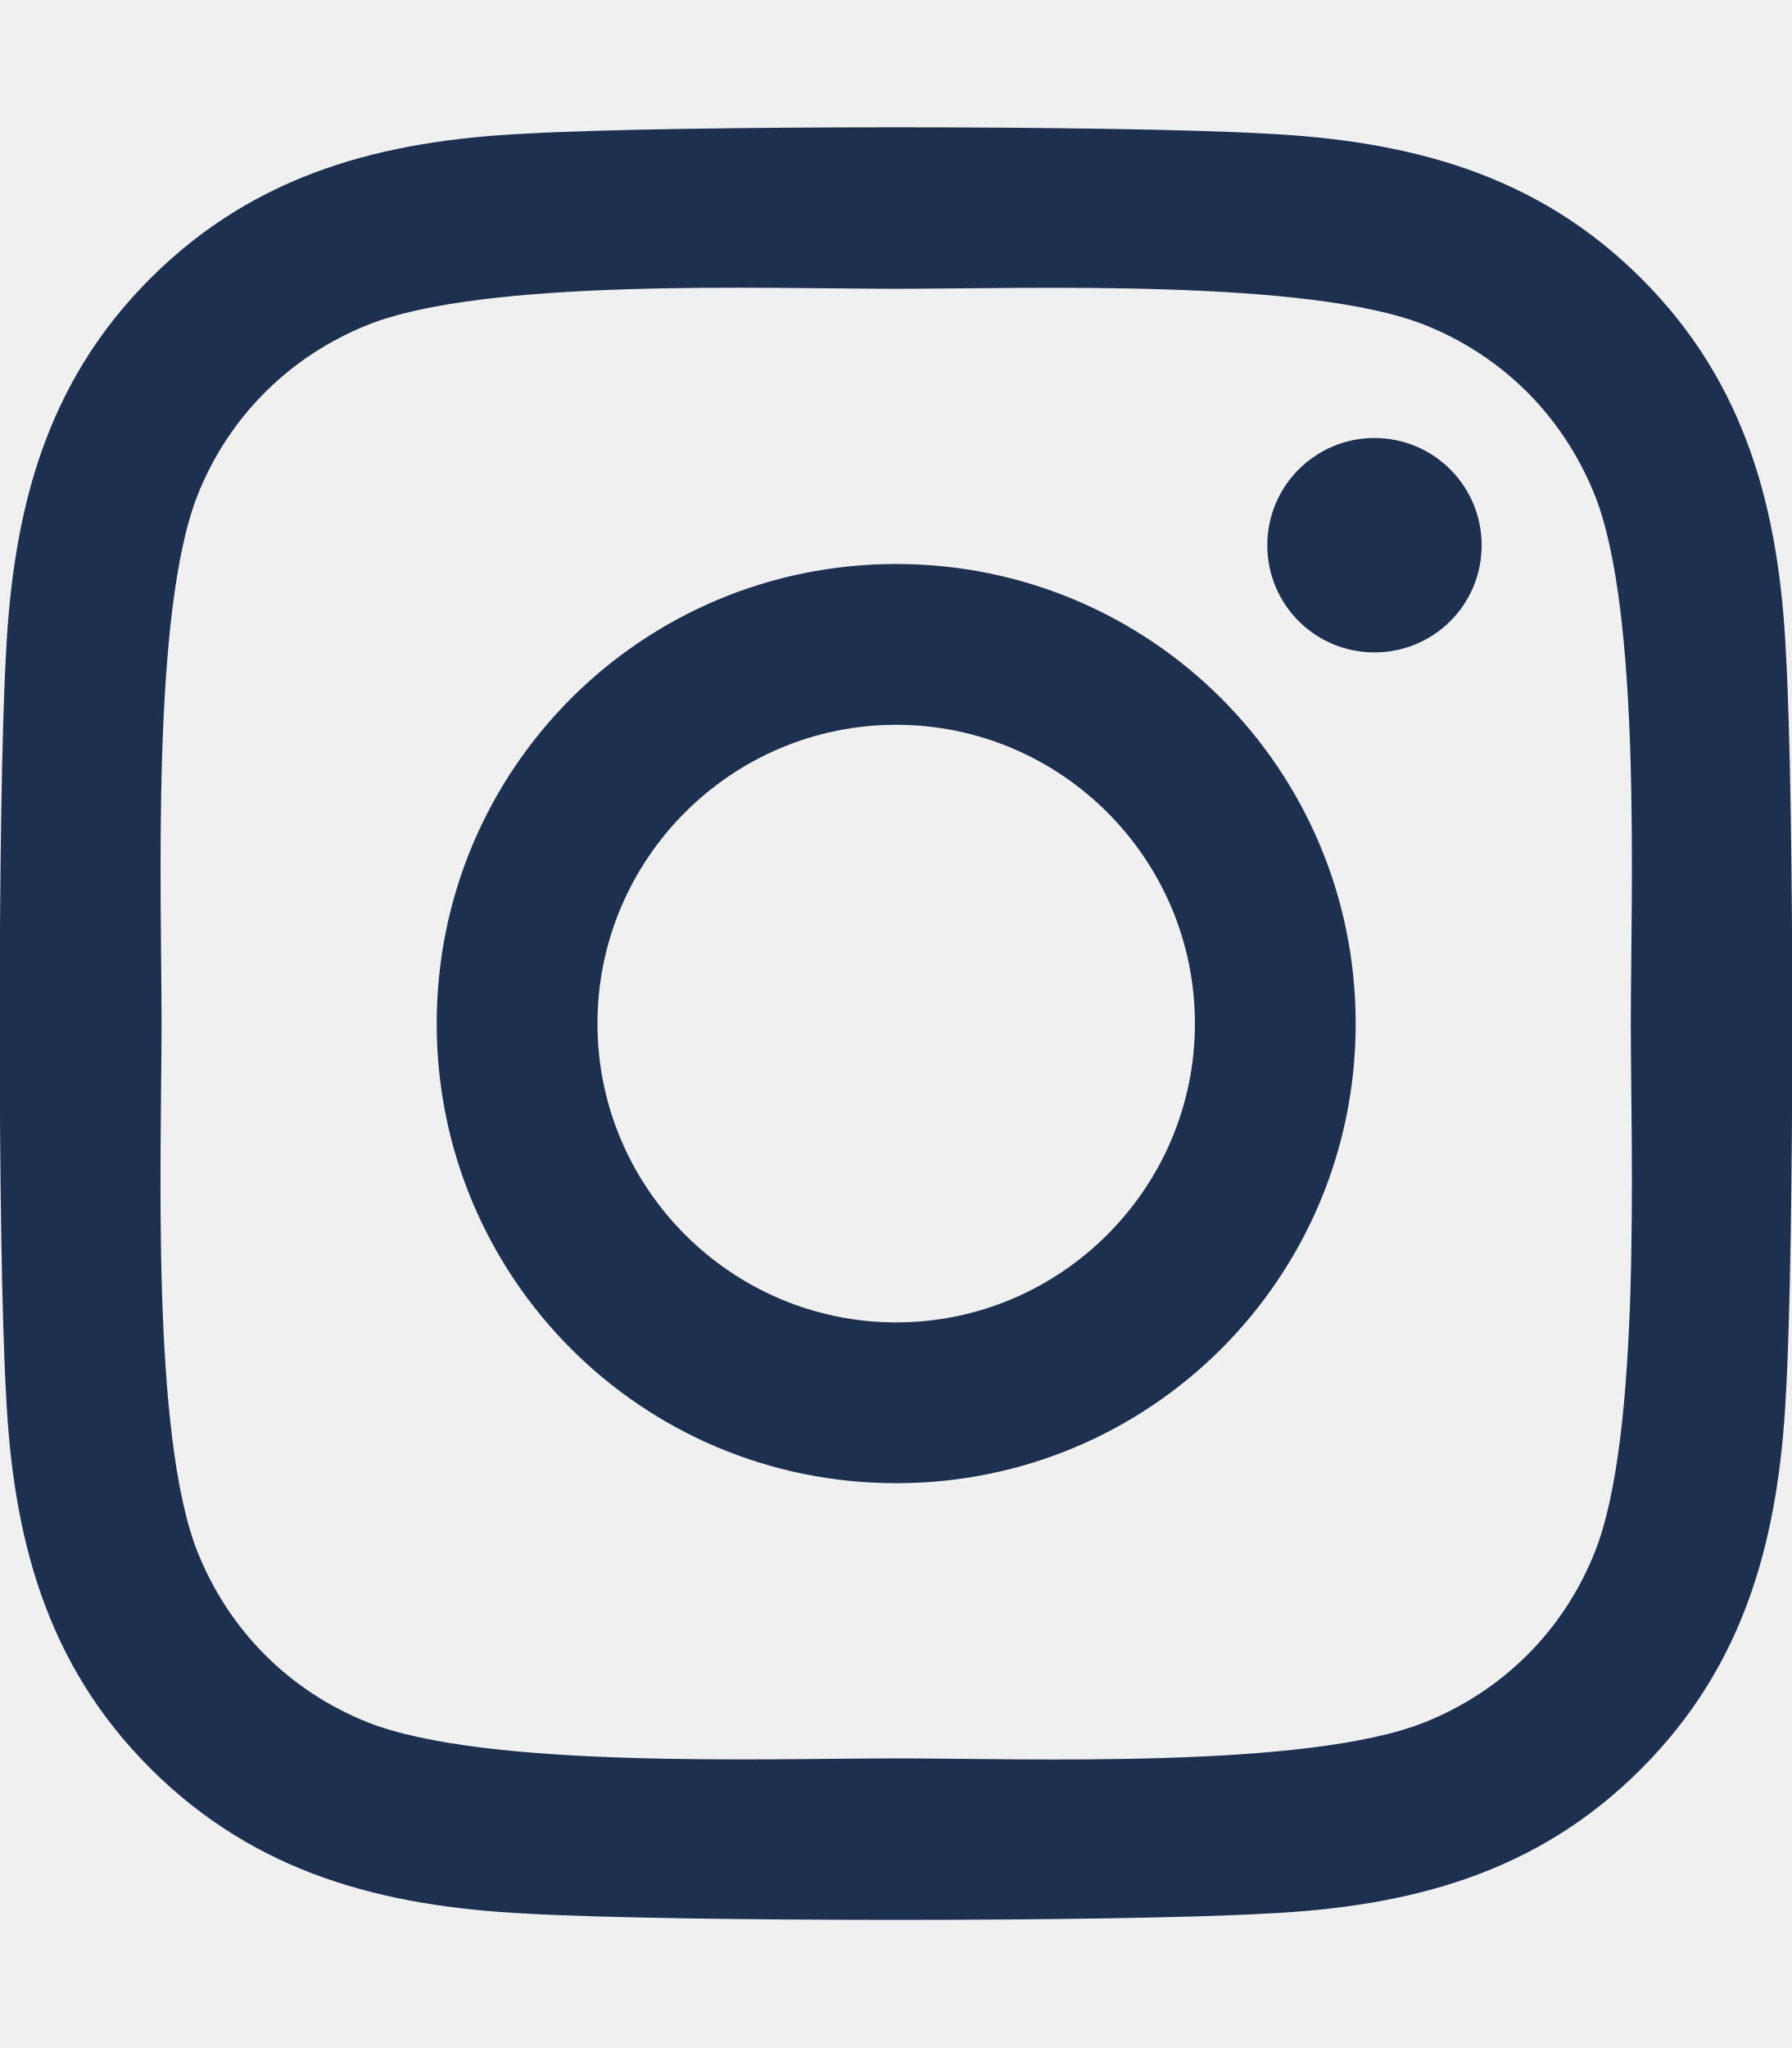
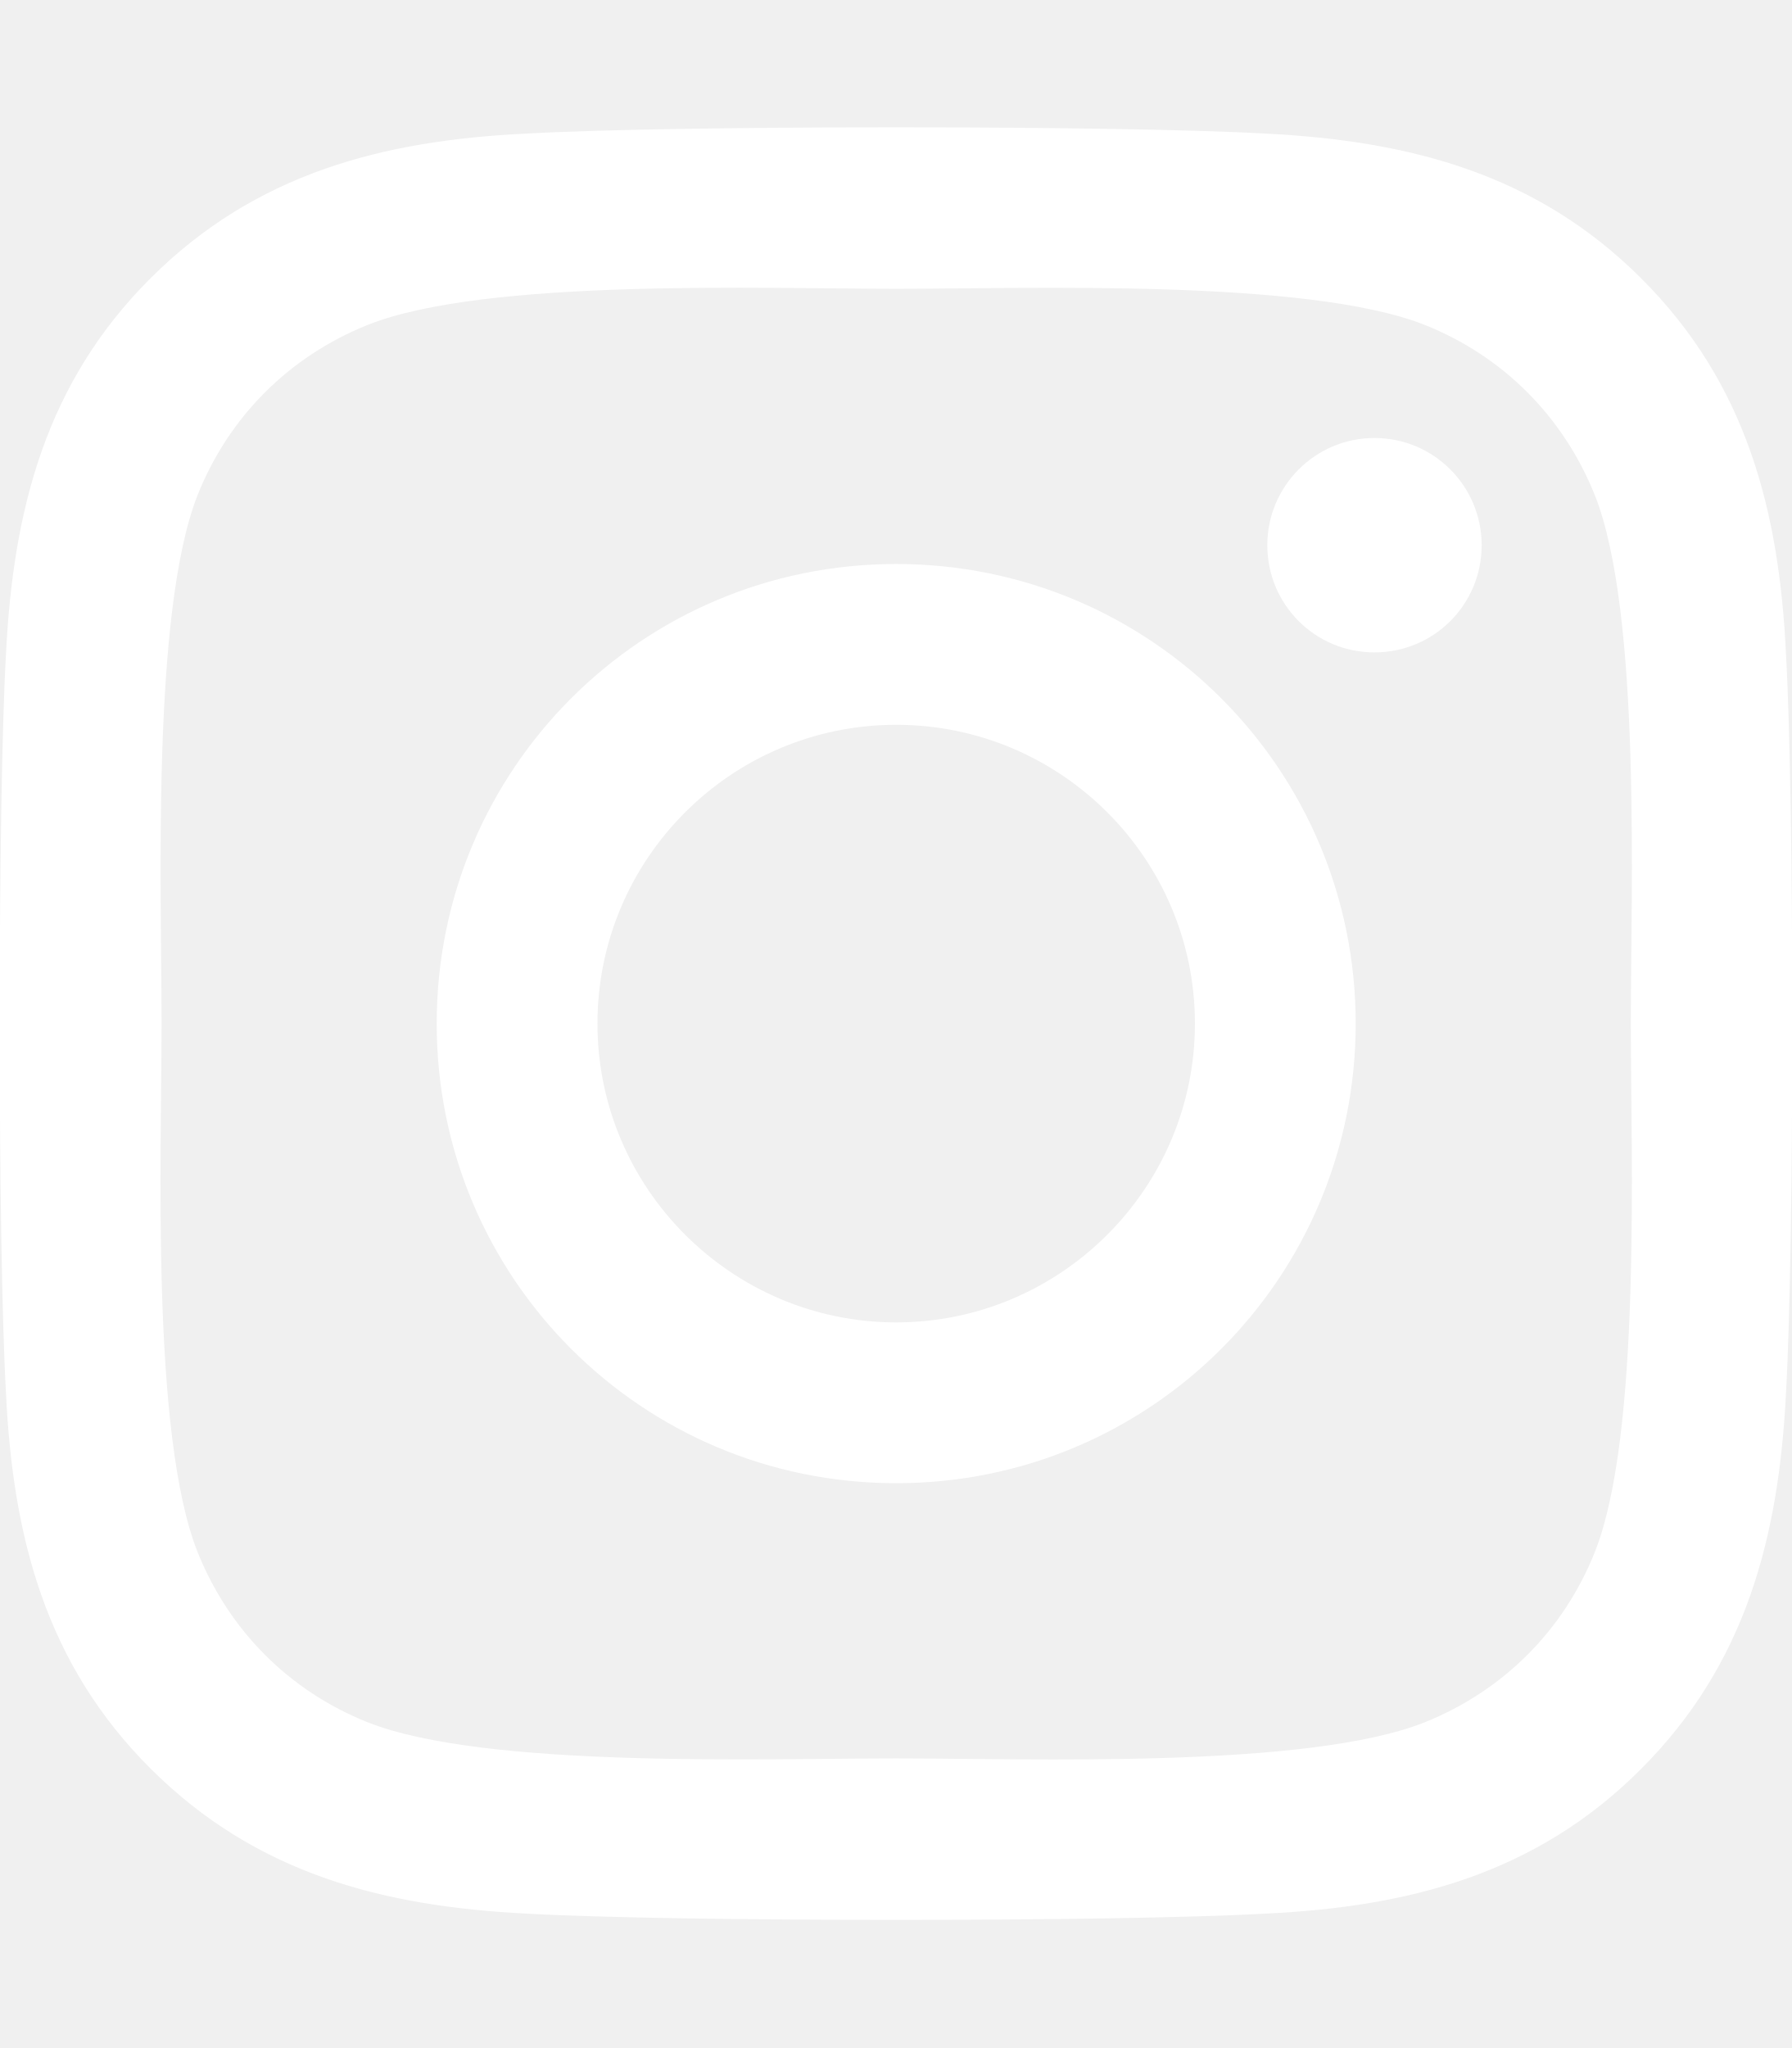
<svg xmlns="http://www.w3.org/2000/svg" height="16" width="14" viewBox="0 0 448 512">
-   <path opacity="1" fill="#1E3050" d="M224.1 141c-63.6 0-114.9 51.3-114.9 114.9s51.3 114.9 114.9 114.9S339 319.5 339 255.9 287.7 141 224.1 141zm0 189.6c-41.1 0-74.7-33.5-74.7-74.7s33.5-74.7 74.7-74.7 74.7 33.5 74.7 74.7-33.6 74.7-74.7 74.7zm146.4-194.3c0 14.9-12 26.8-26.8 26.8-14.9 0-26.8-12-26.8-26.8s12-26.8 26.8-26.8 26.8 12 26.8 26.8zm76.1 27.2c-1.7-35.9-9.9-67.7-36.2-93.9-26.2-26.2-58-34.4-93.9-36.2-37-2.1-147.9-2.1-184.9 0-35.8 1.7-67.6 9.9-93.9 36.1s-34.4 58-36.2 93.9c-2.1 37-2.1 147.9 0 184.9 1.7 35.9 9.9 67.7 36.2 93.9s58 34.4 93.9 36.2c37 2.1 147.9 2.1 184.9 0 35.9-1.7 67.7-9.9 93.9-36.2 26.2-26.2 34.4-58 36.2-93.9 2.1-37 2.1-147.8 0-184.8zM398.8 388c-7.8 19.6-22.9 34.7-42.6 42.6-29.5 11.7-99.5 9-132.1 9s-102.7 2.6-132.1-9c-19.6-7.8-34.7-22.9-42.6-42.6-11.7-29.5-9-99.5-9-132.1s-2.6-102.7 9-132.1c7.8-19.6 22.9-34.7 42.6-42.6 29.5-11.7 99.5-9 132.1-9s102.7-2.6 132.1 9c19.6 7.8 34.7 22.9 42.6 42.6 11.7 29.5 9 99.5 9 132.1s2.7 102.7-9 132.1z" />
+   <path opacity="1" fill="#ffffff" d="M224.1 141c-63.6 0-114.9 51.3-114.9 114.9s51.3 114.9 114.9 114.9S339 319.5 339 255.9 287.7 141 224.1 141zm0 189.6c-41.1 0-74.7-33.5-74.7-74.7s33.5-74.7 74.7-74.7 74.7 33.5 74.7 74.7-33.6 74.7-74.7 74.7zm146.4-194.3c0 14.9-12 26.8-26.8 26.8-14.9 0-26.8-12-26.8-26.8s12-26.8 26.8-26.8 26.8 12 26.8 26.8zm76.1 27.2c-1.7-35.9-9.9-67.7-36.2-93.9-26.2-26.2-58-34.4-93.9-36.2-37-2.1-147.9-2.1-184.9 0-35.8 1.7-67.6 9.9-93.9 36.1s-34.4 58-36.2 93.9c-2.1 37-2.1 147.9 0 184.9 1.7 35.9 9.9 67.7 36.2 93.9s58 34.4 93.9 36.2c37 2.1 147.9 2.1 184.9 0 35.9-1.7 67.7-9.9 93.9-36.2 26.2-26.2 34.4-58 36.2-93.9 2.1-37 2.1-147.8 0-184.8zM398.8 388c-7.8 19.6-22.9 34.7-42.6 42.6-29.5 11.7-99.5 9-132.1 9s-102.7 2.6-132.1-9c-19.6-7.8-34.7-22.9-42.6-42.6-11.7-29.5-9-99.5-9-132.1s-2.6-102.7 9-132.1c7.8-19.6 22.9-34.7 42.6-42.6 29.5-11.7 99.5-9 132.1-9s102.7-2.6 132.1 9c19.6 7.8 34.7 22.9 42.6 42.6 11.7 29.5 9 99.5 9 132.1s2.7 102.7-9 132.1z" />
</svg>
